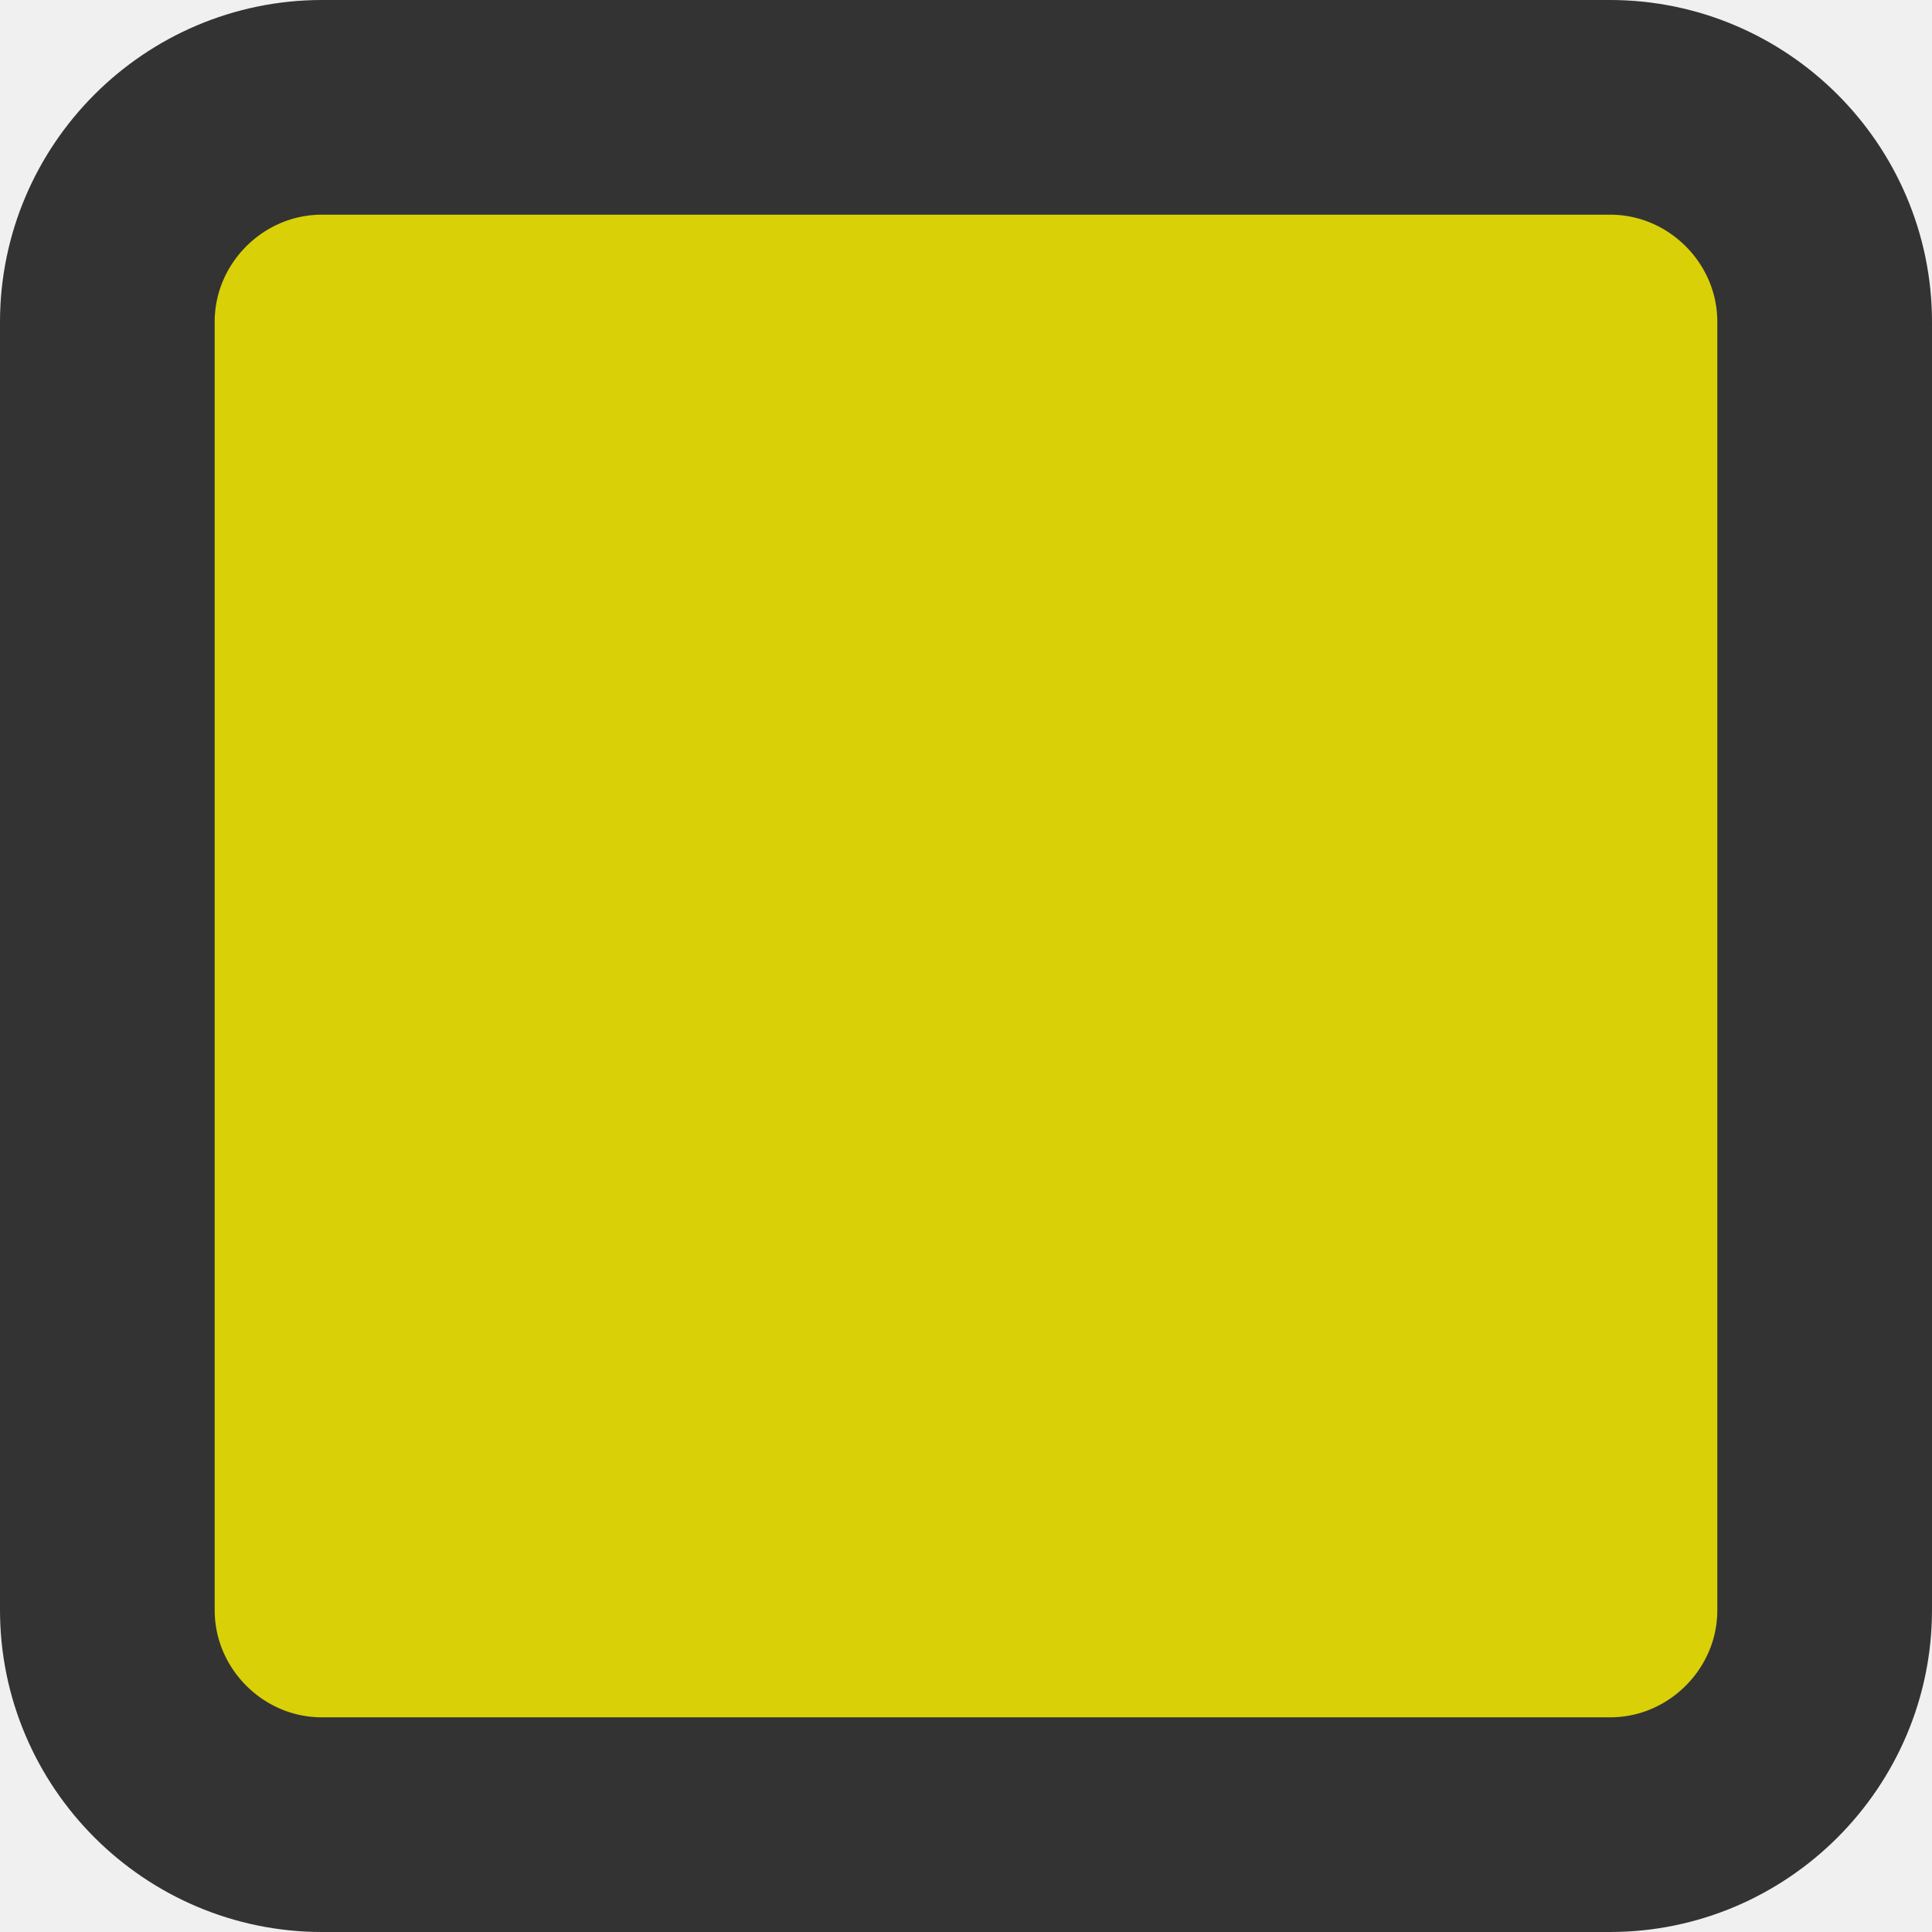
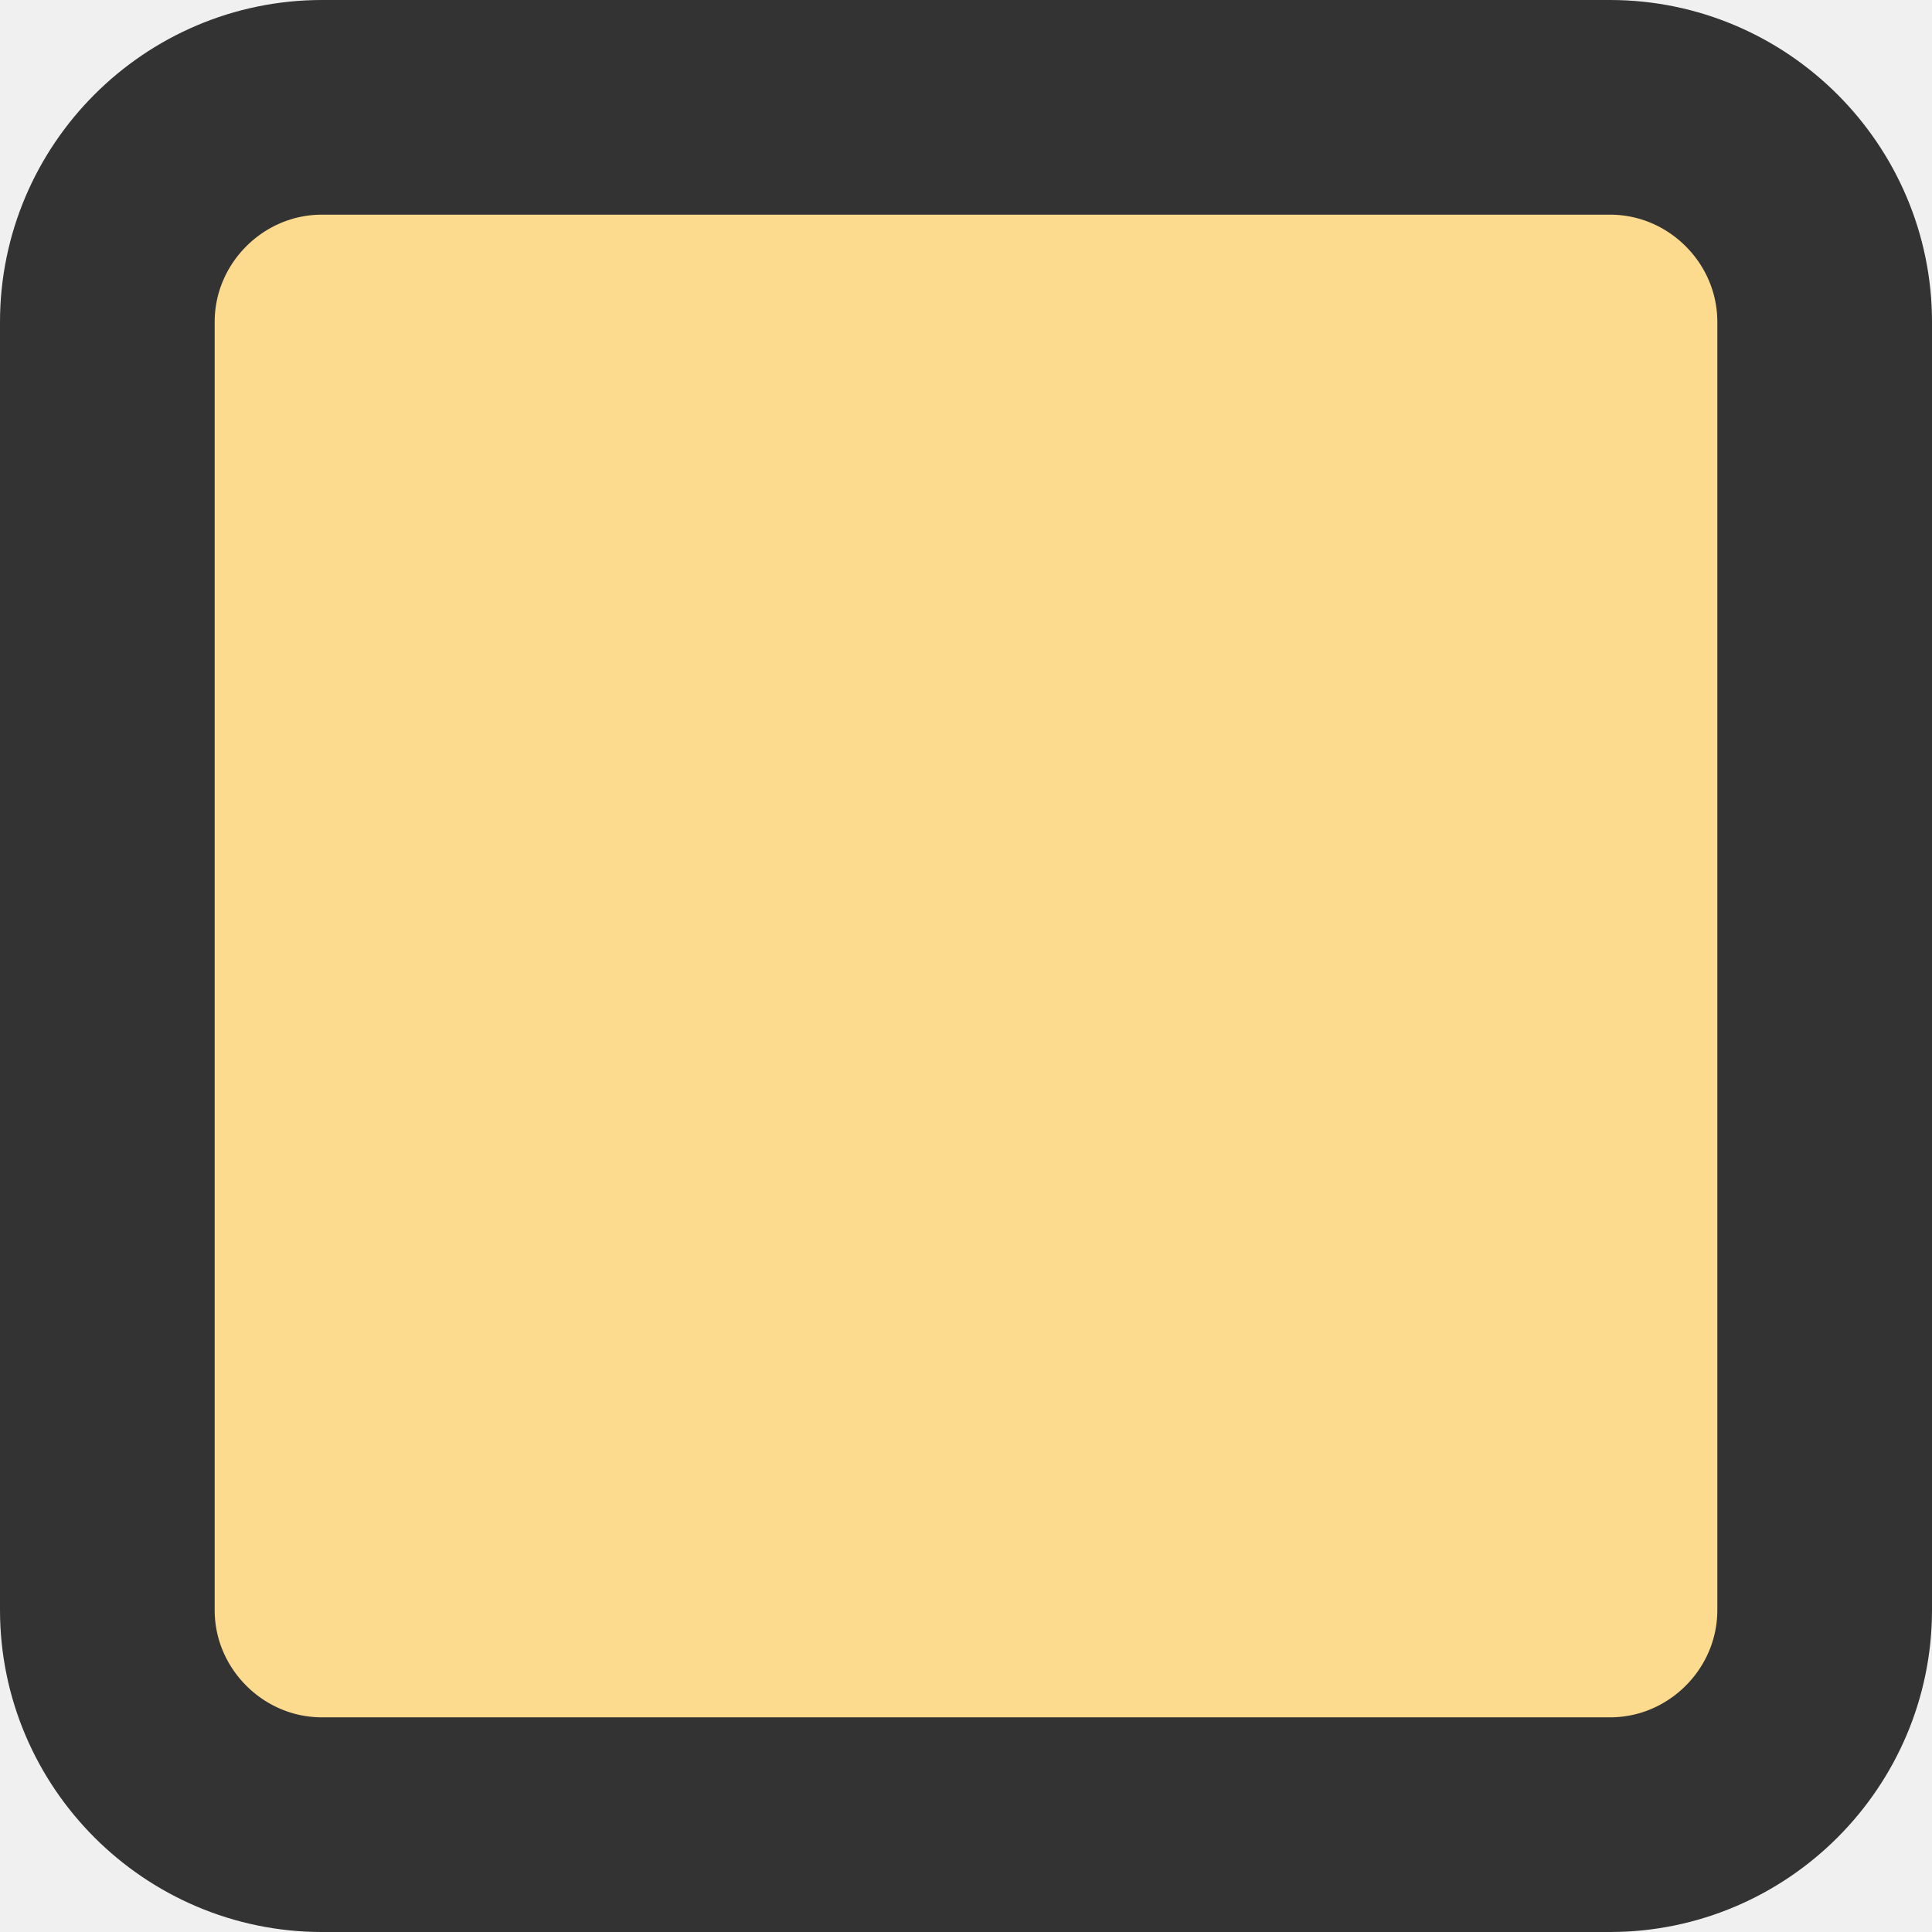
<svg xmlns="http://www.w3.org/2000/svg" version="1.1" id="Layer_1" x="0px" y="0px" viewBox="0 0 18 18" style="enable-background:new 0 0 18 18;" xml:space="preserve">
  <style type="text/css">
	.st0{fill:none;stroke:#FFFFFF;stroke-miterlimit:10;}
- 	.st1{fill:#D9D007;stroke:#333333;stroke-width:2;stroke-miterlimit:10;}
+ 	.st1{fill:#fcda8e;stroke:#333333;stroke-width:2;stroke-miterlimit:10;}
</style>
  <path class="st0" d="M8.8,14.4" />
  <g>
    <path class="st1" d="M1,15c0,1.1,0.9,2,2,2h12c1.1,0,2-0.9,2-2V3c0-1.1-0.9-2-2-2H3C1.9,1,1,1.9,1,3V15z" />
  </g>
</svg>
